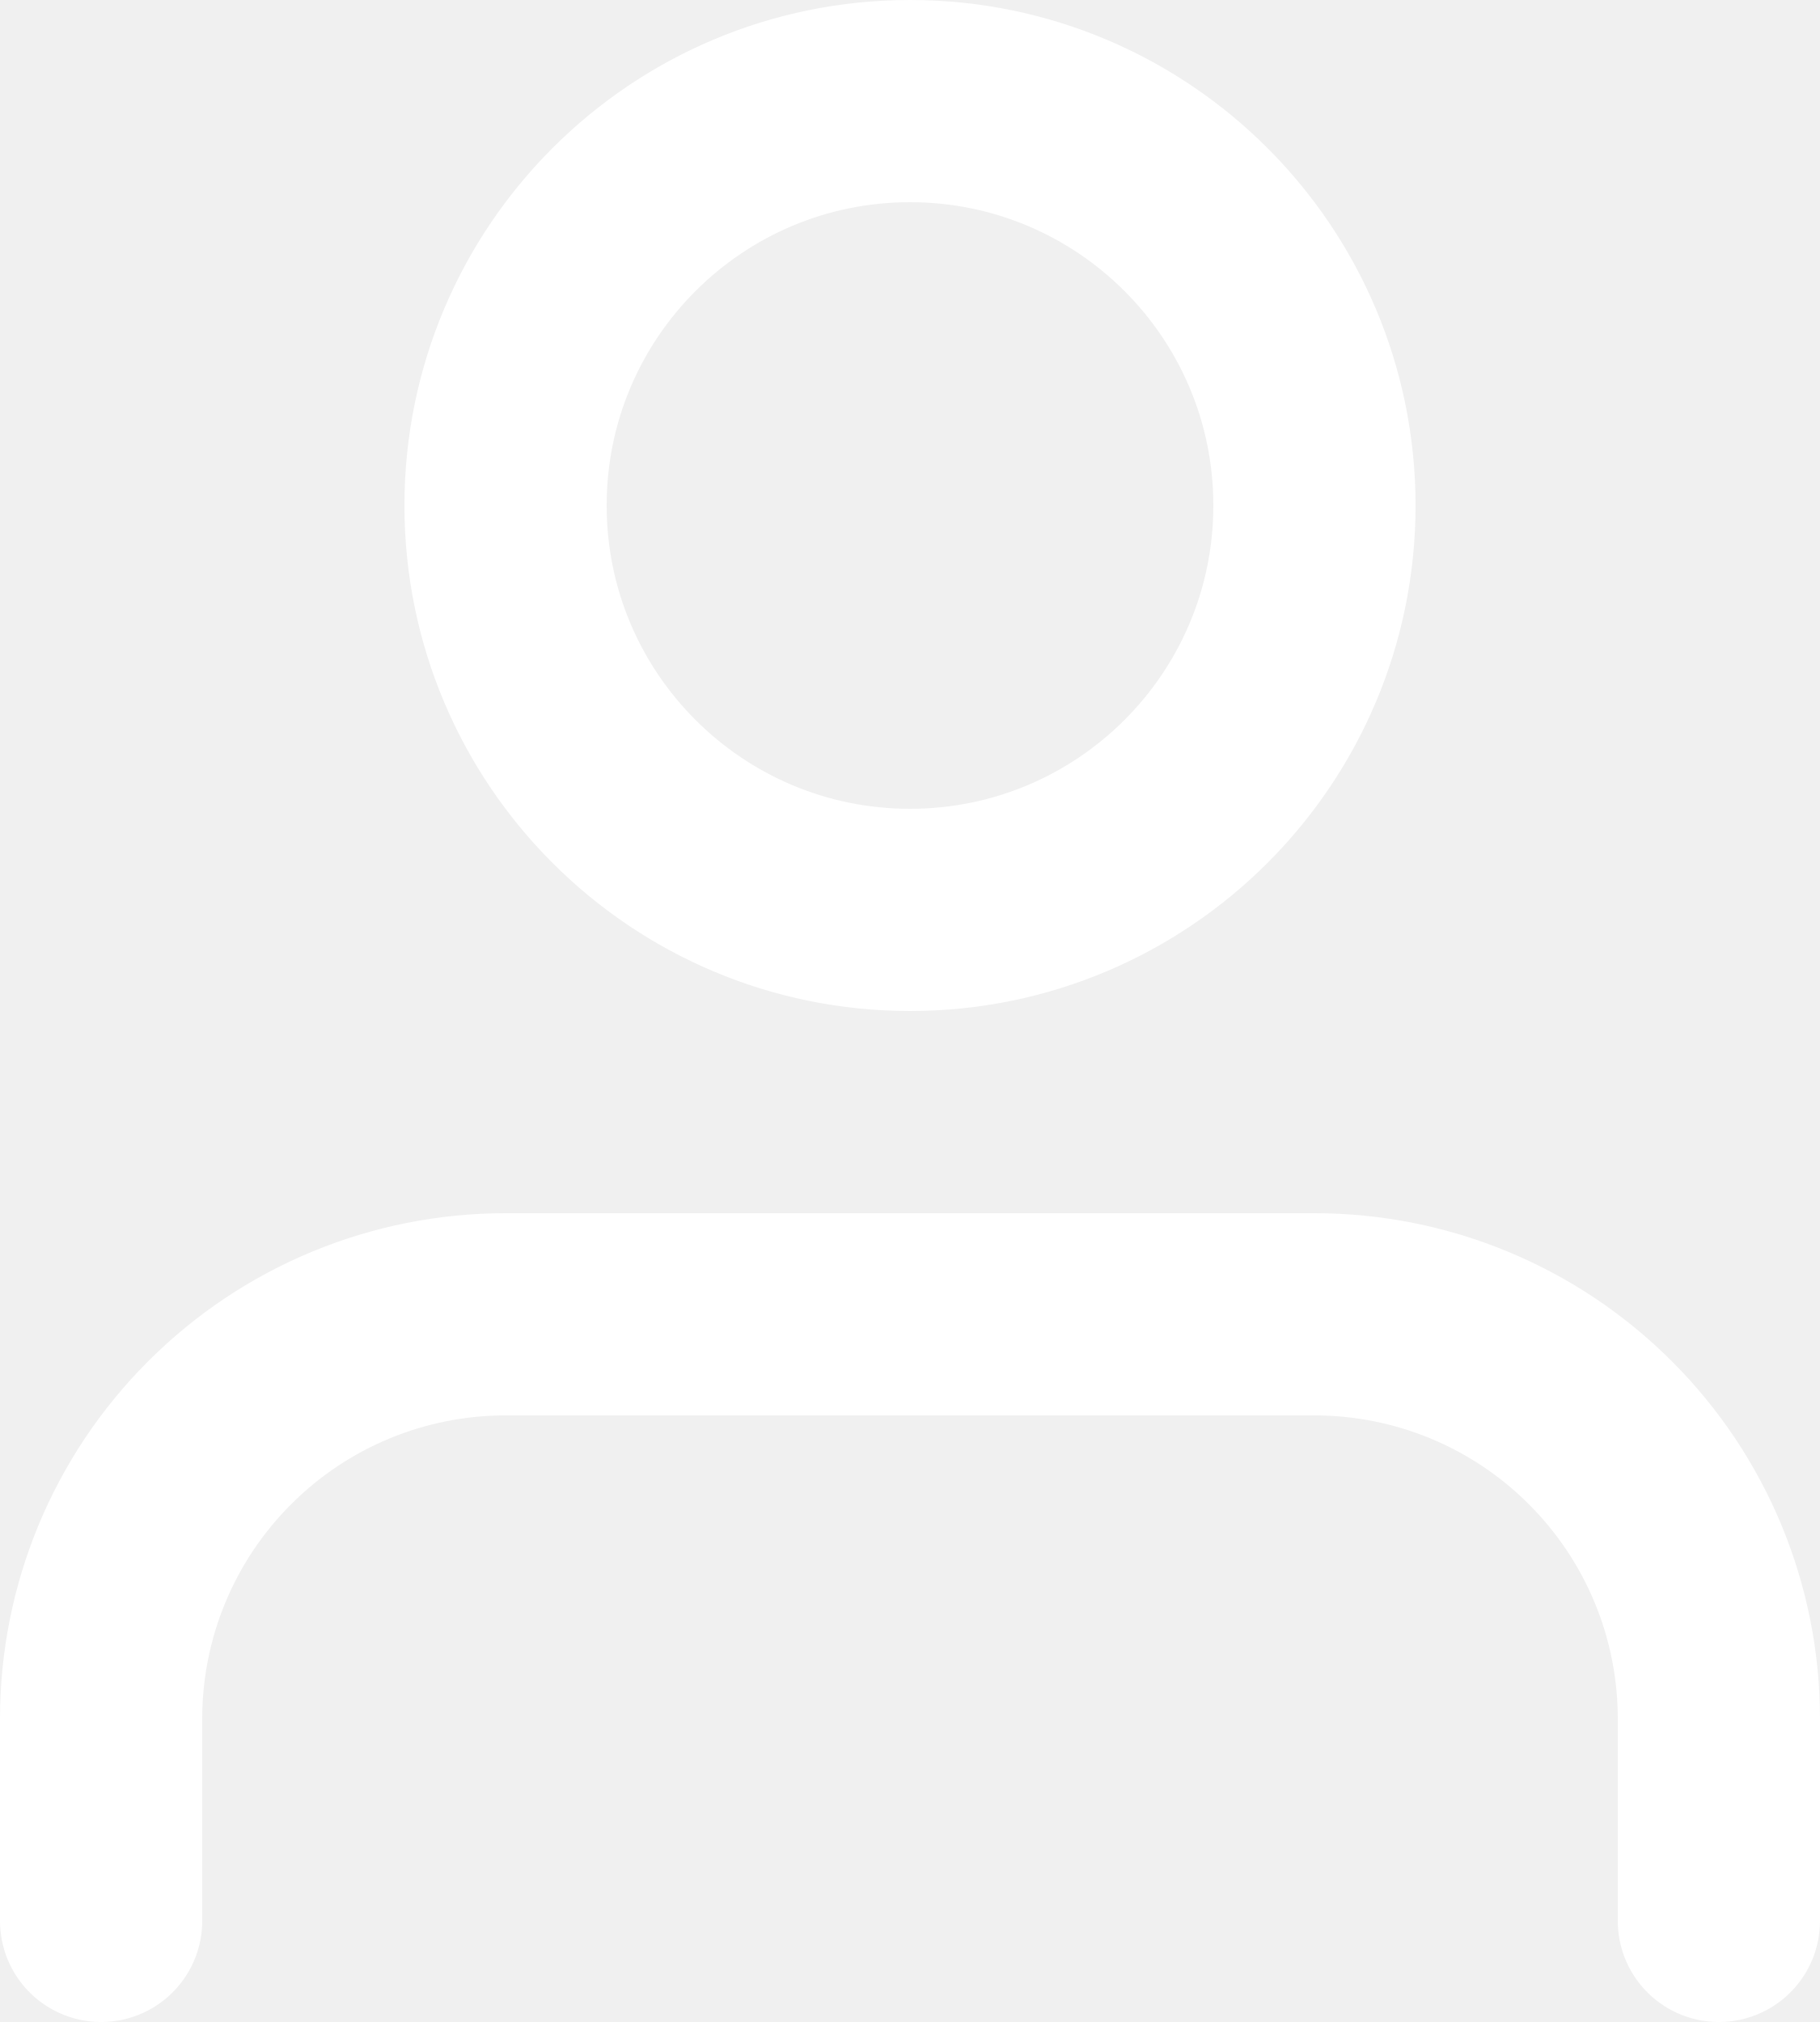
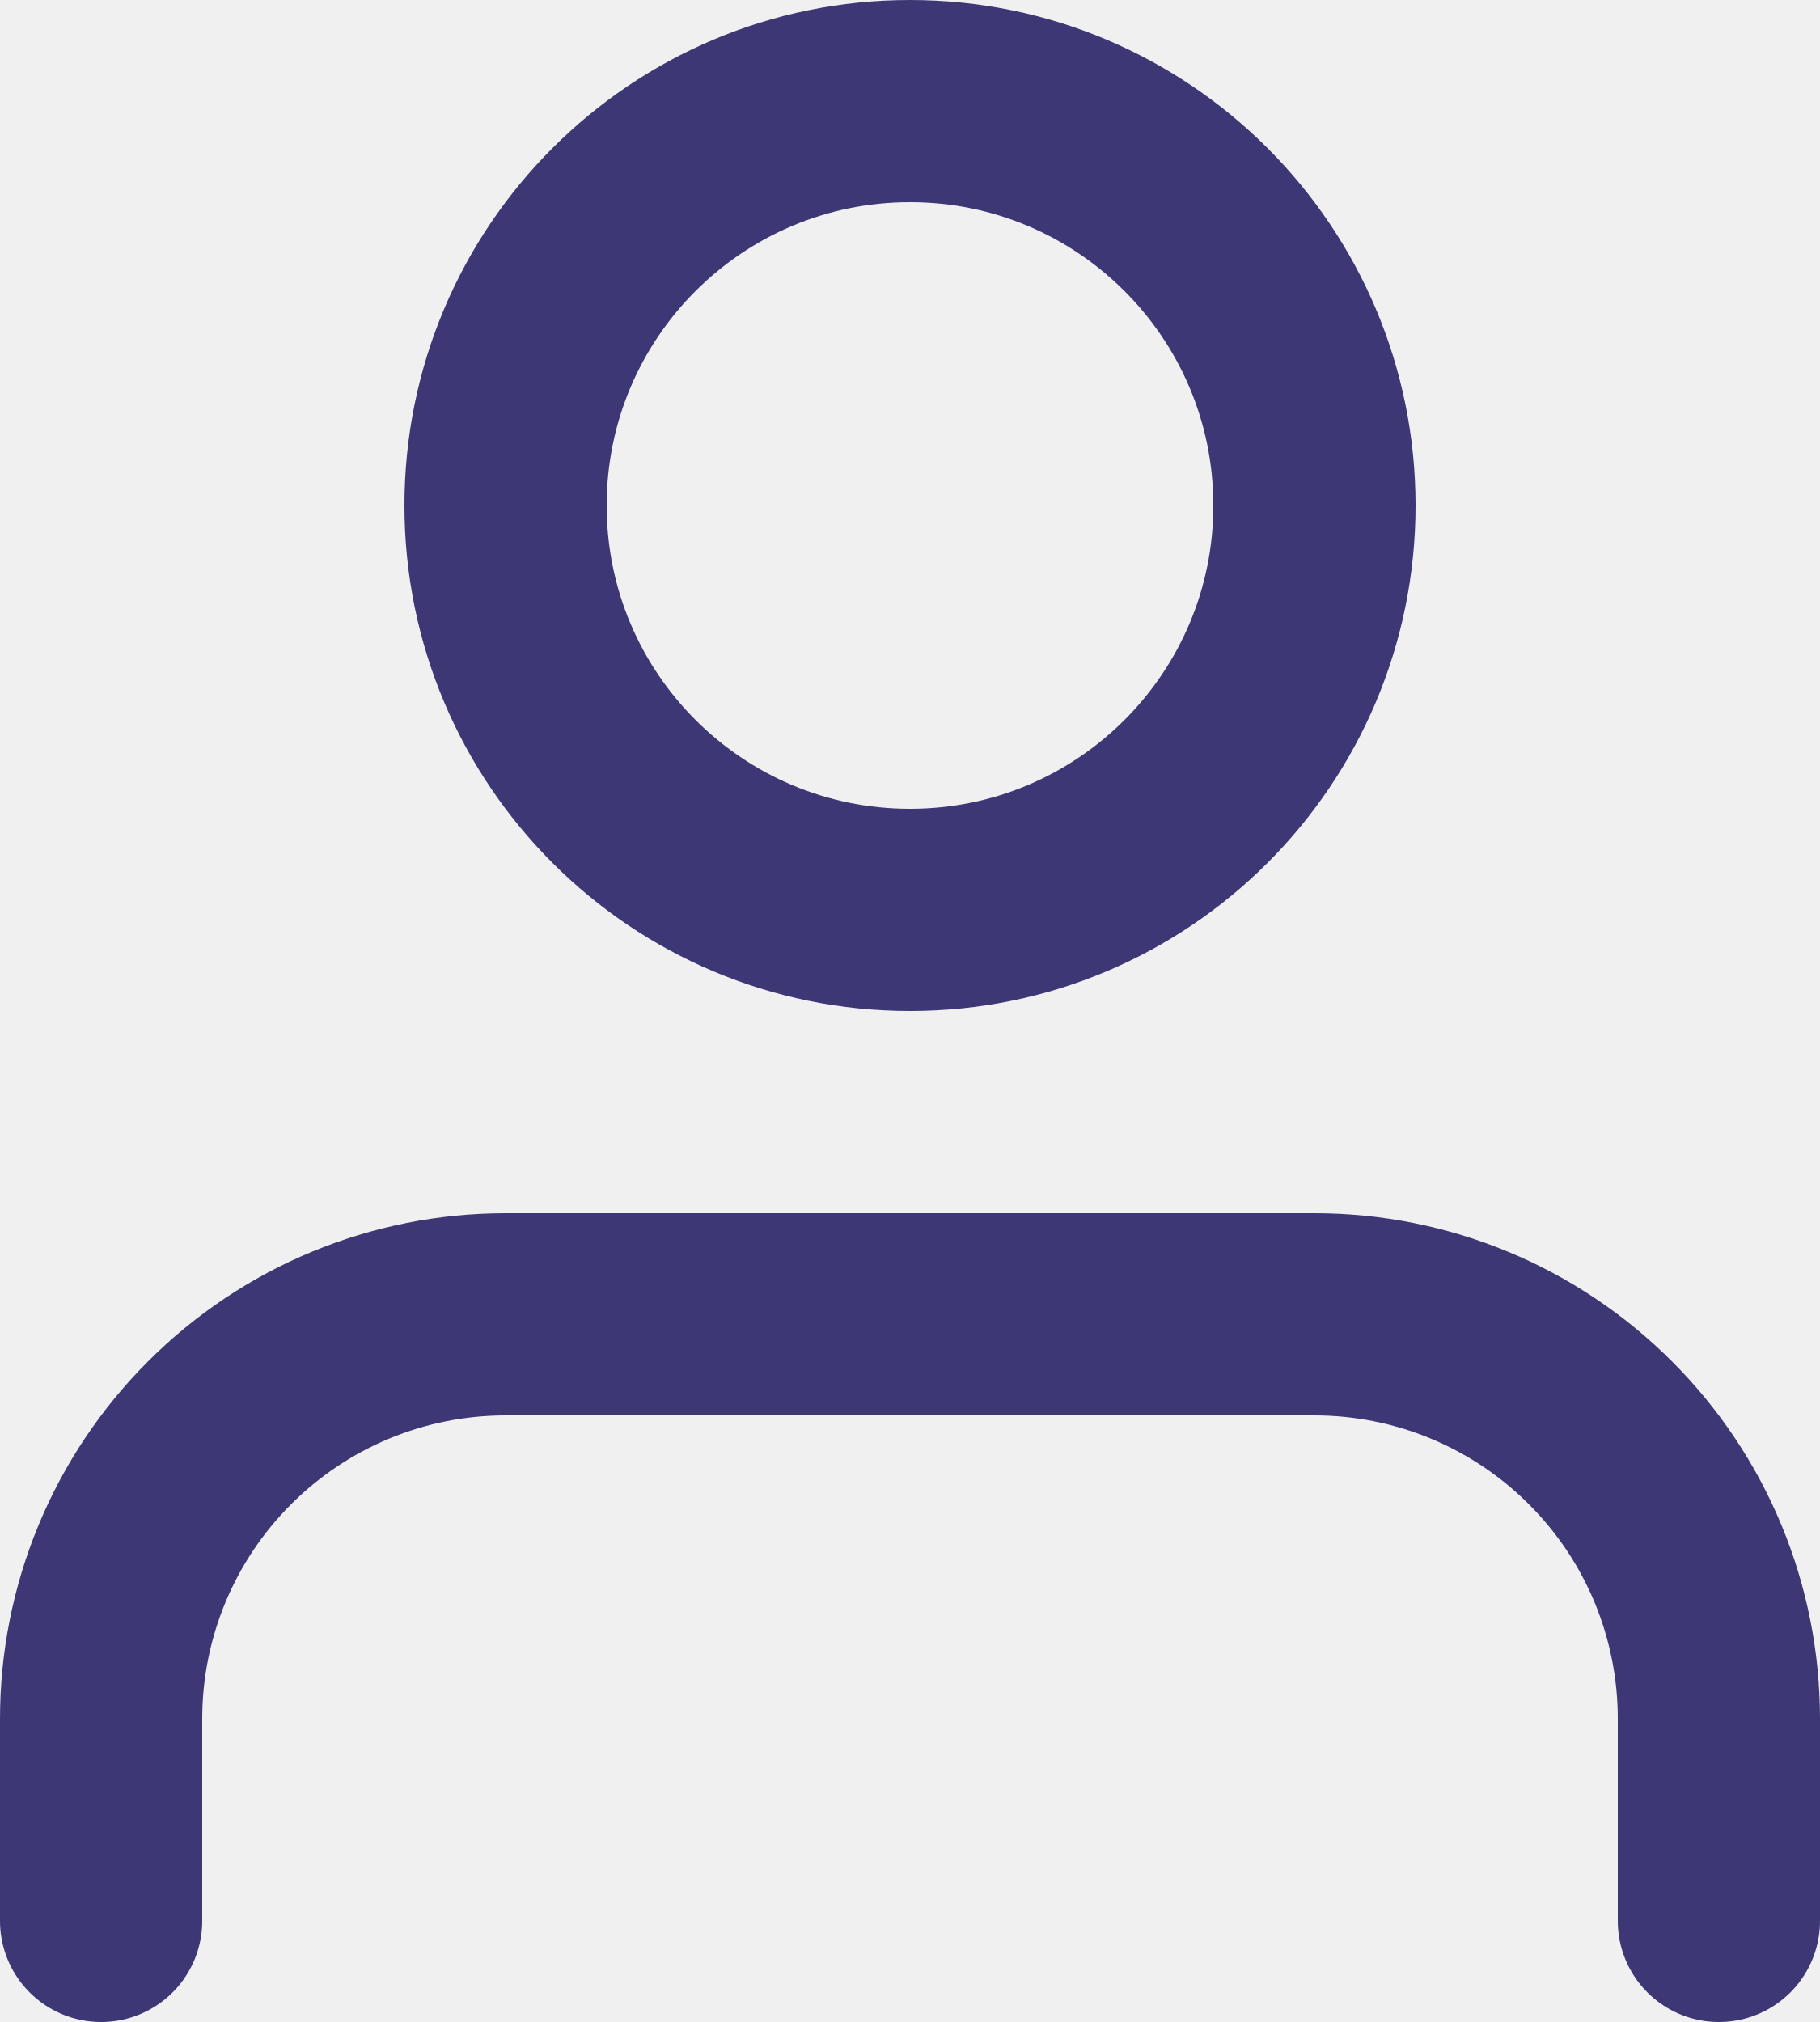
<svg xmlns="http://www.w3.org/2000/svg" width="18" height="20" viewBox="0 0 18 20" fill="none">
-   <path d="M17 19V17C17 15.939 16.579 14.922 15.828 14.172C15.078 13.421 14.061 13 13 13H5C3.939 13 2.922 13.421 2.172 14.172C1.421 14.922 1 15.939 1 17V19" stroke="white" stroke-width="2" stroke-linecap="round" stroke-linejoin="round" />
-   <path d="M9 9C11.209 9 13 7.209 13 5C13 2.791 11.209 1 9 1C6.791 1 5 2.791 5 5C5 7.209 6.791 9 9 9Z" stroke="white" stroke-width="2" stroke-linecap="round" stroke-linejoin="round" />
+   <path d="M17 19V17C17 15.939 16.579 14.922 15.828 14.172C15.078 13.421 14.061 13 13 13H5C3.939 13 2.922 13.421 2.172 14.172C1.421 14.922 1 15.939 1 17V19" stroke="#3d3776" stroke-width="2" stroke-linecap="round" stroke-linejoin="round" />
+   <path d="M9 9C11.209 9 13 7.209 13 5C13 2.791 11.209 1 9 1C6.791 1 5 2.791 5 5C5 7.209 6.791 9 9 9Z" stroke="#3d3776" stroke-width="2" stroke-linecap="round" stroke-linejoin="round" />
</svg>
